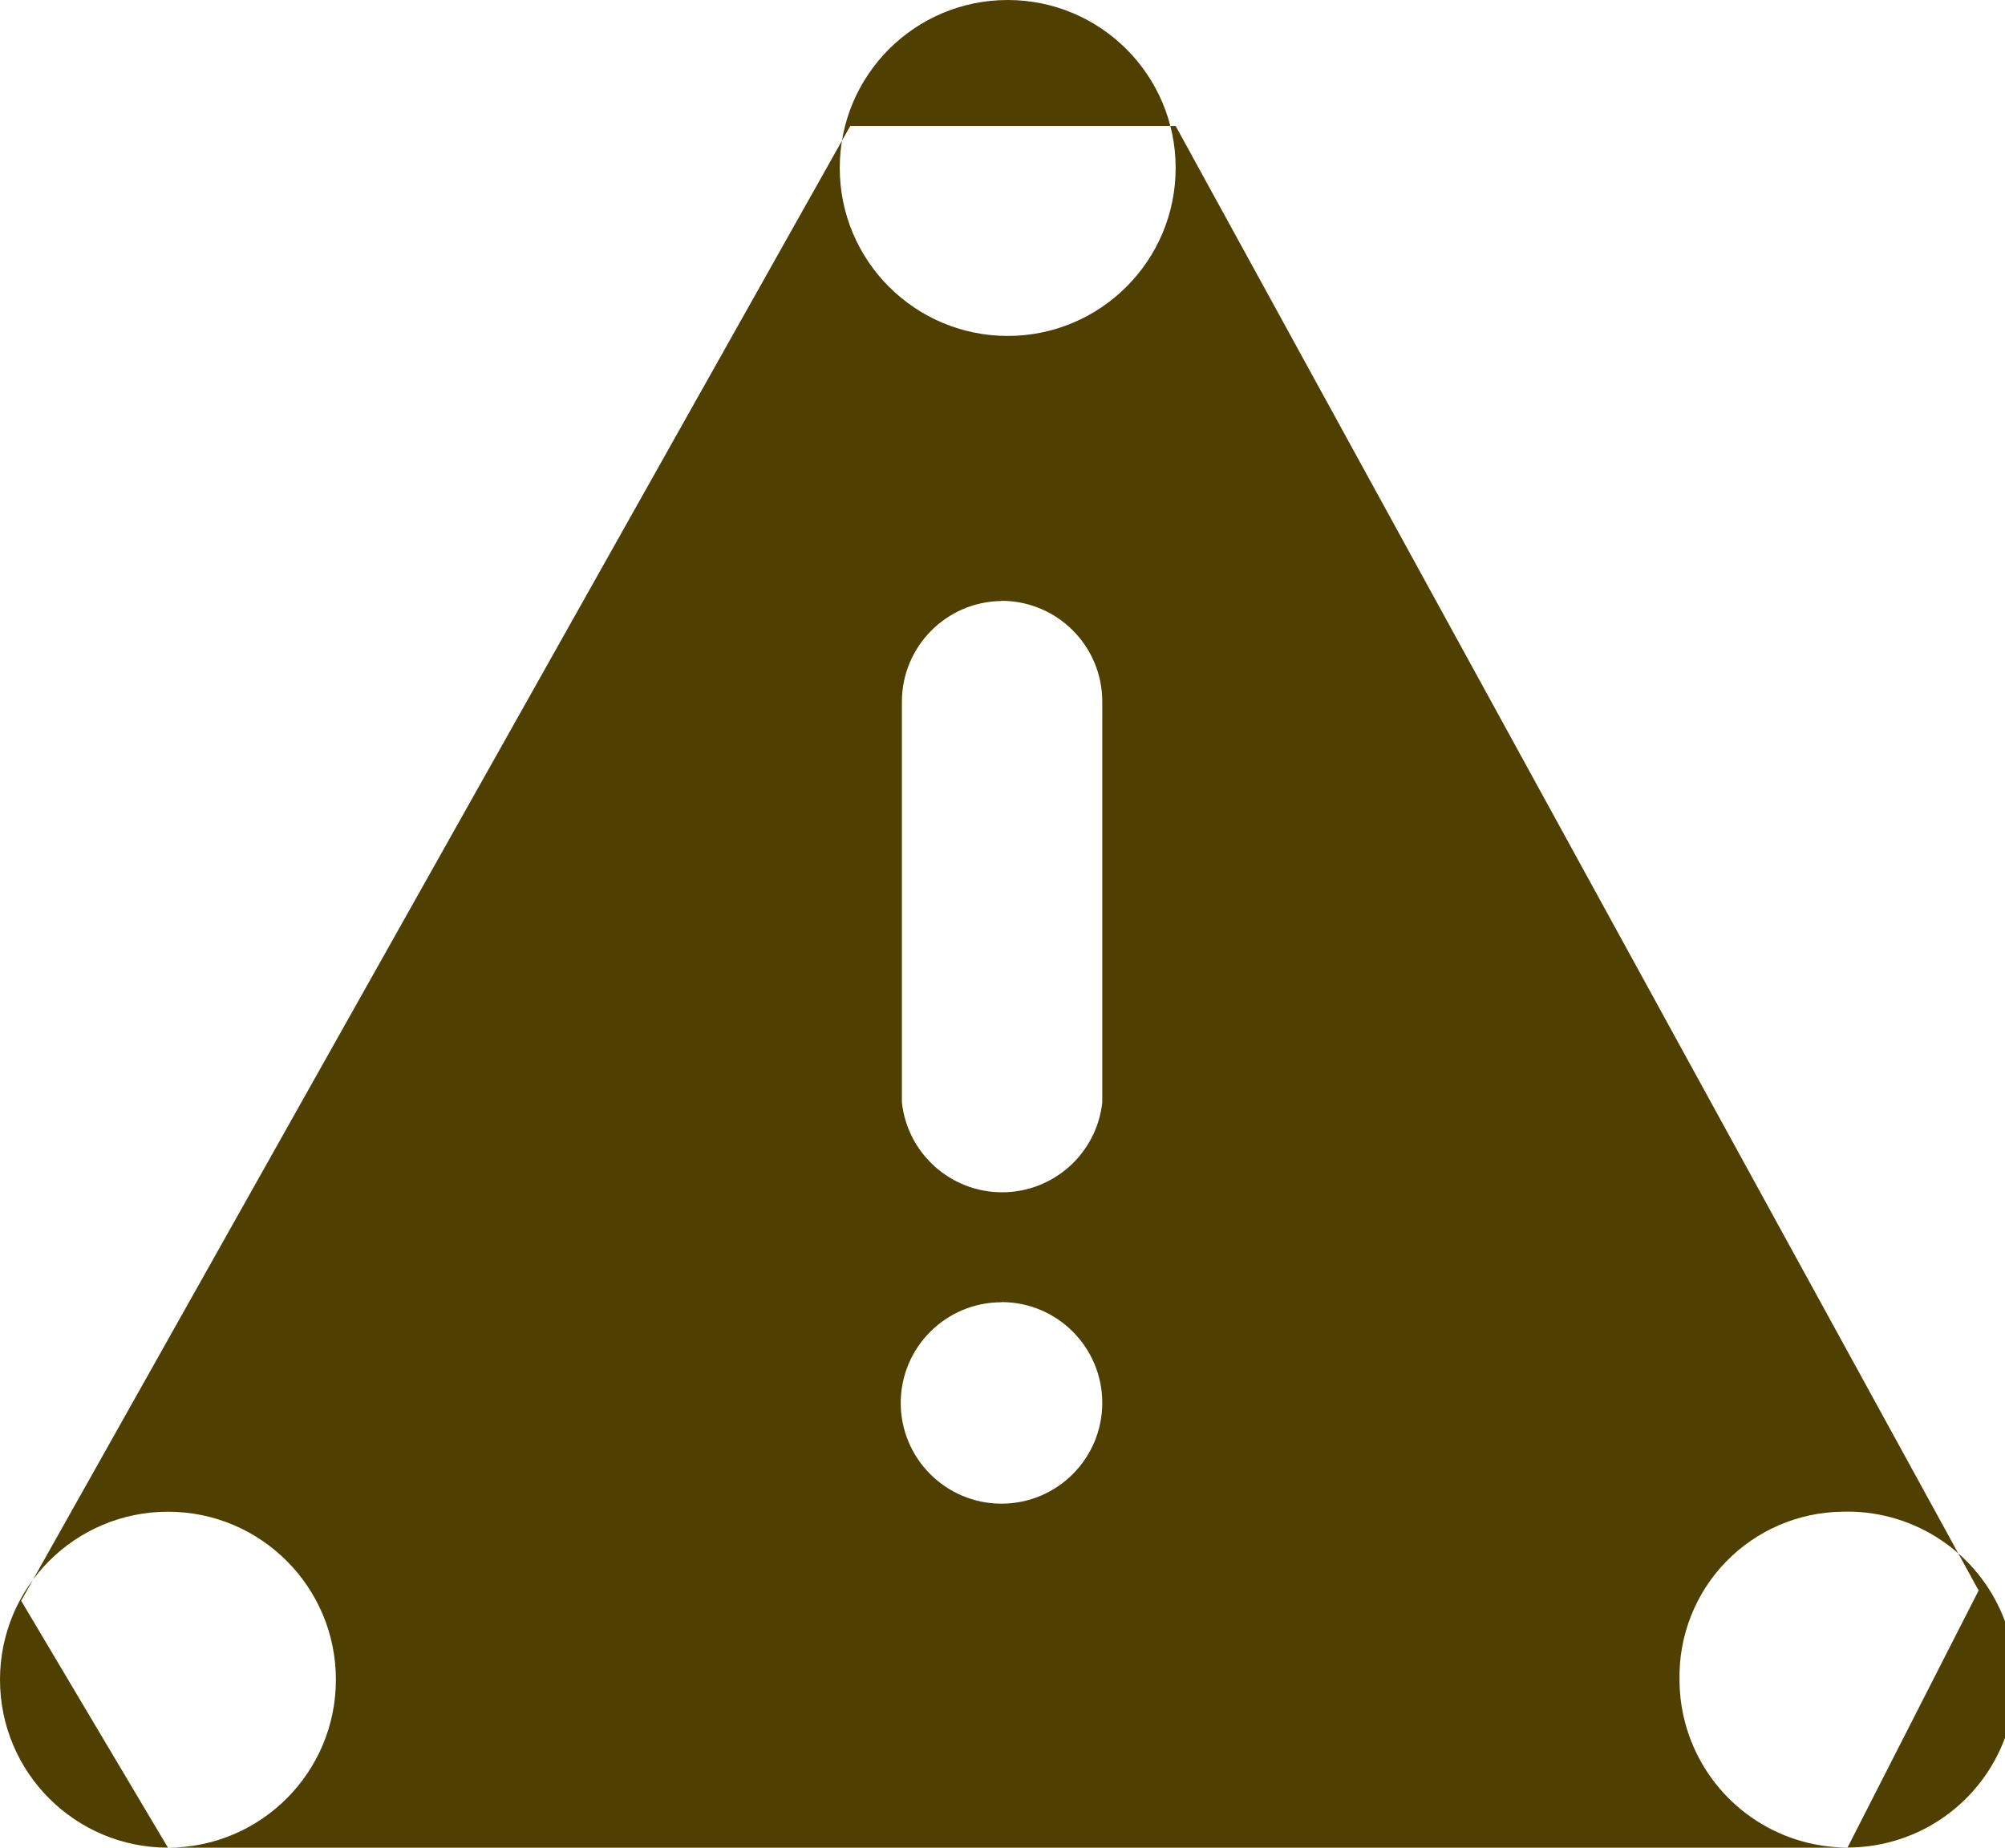
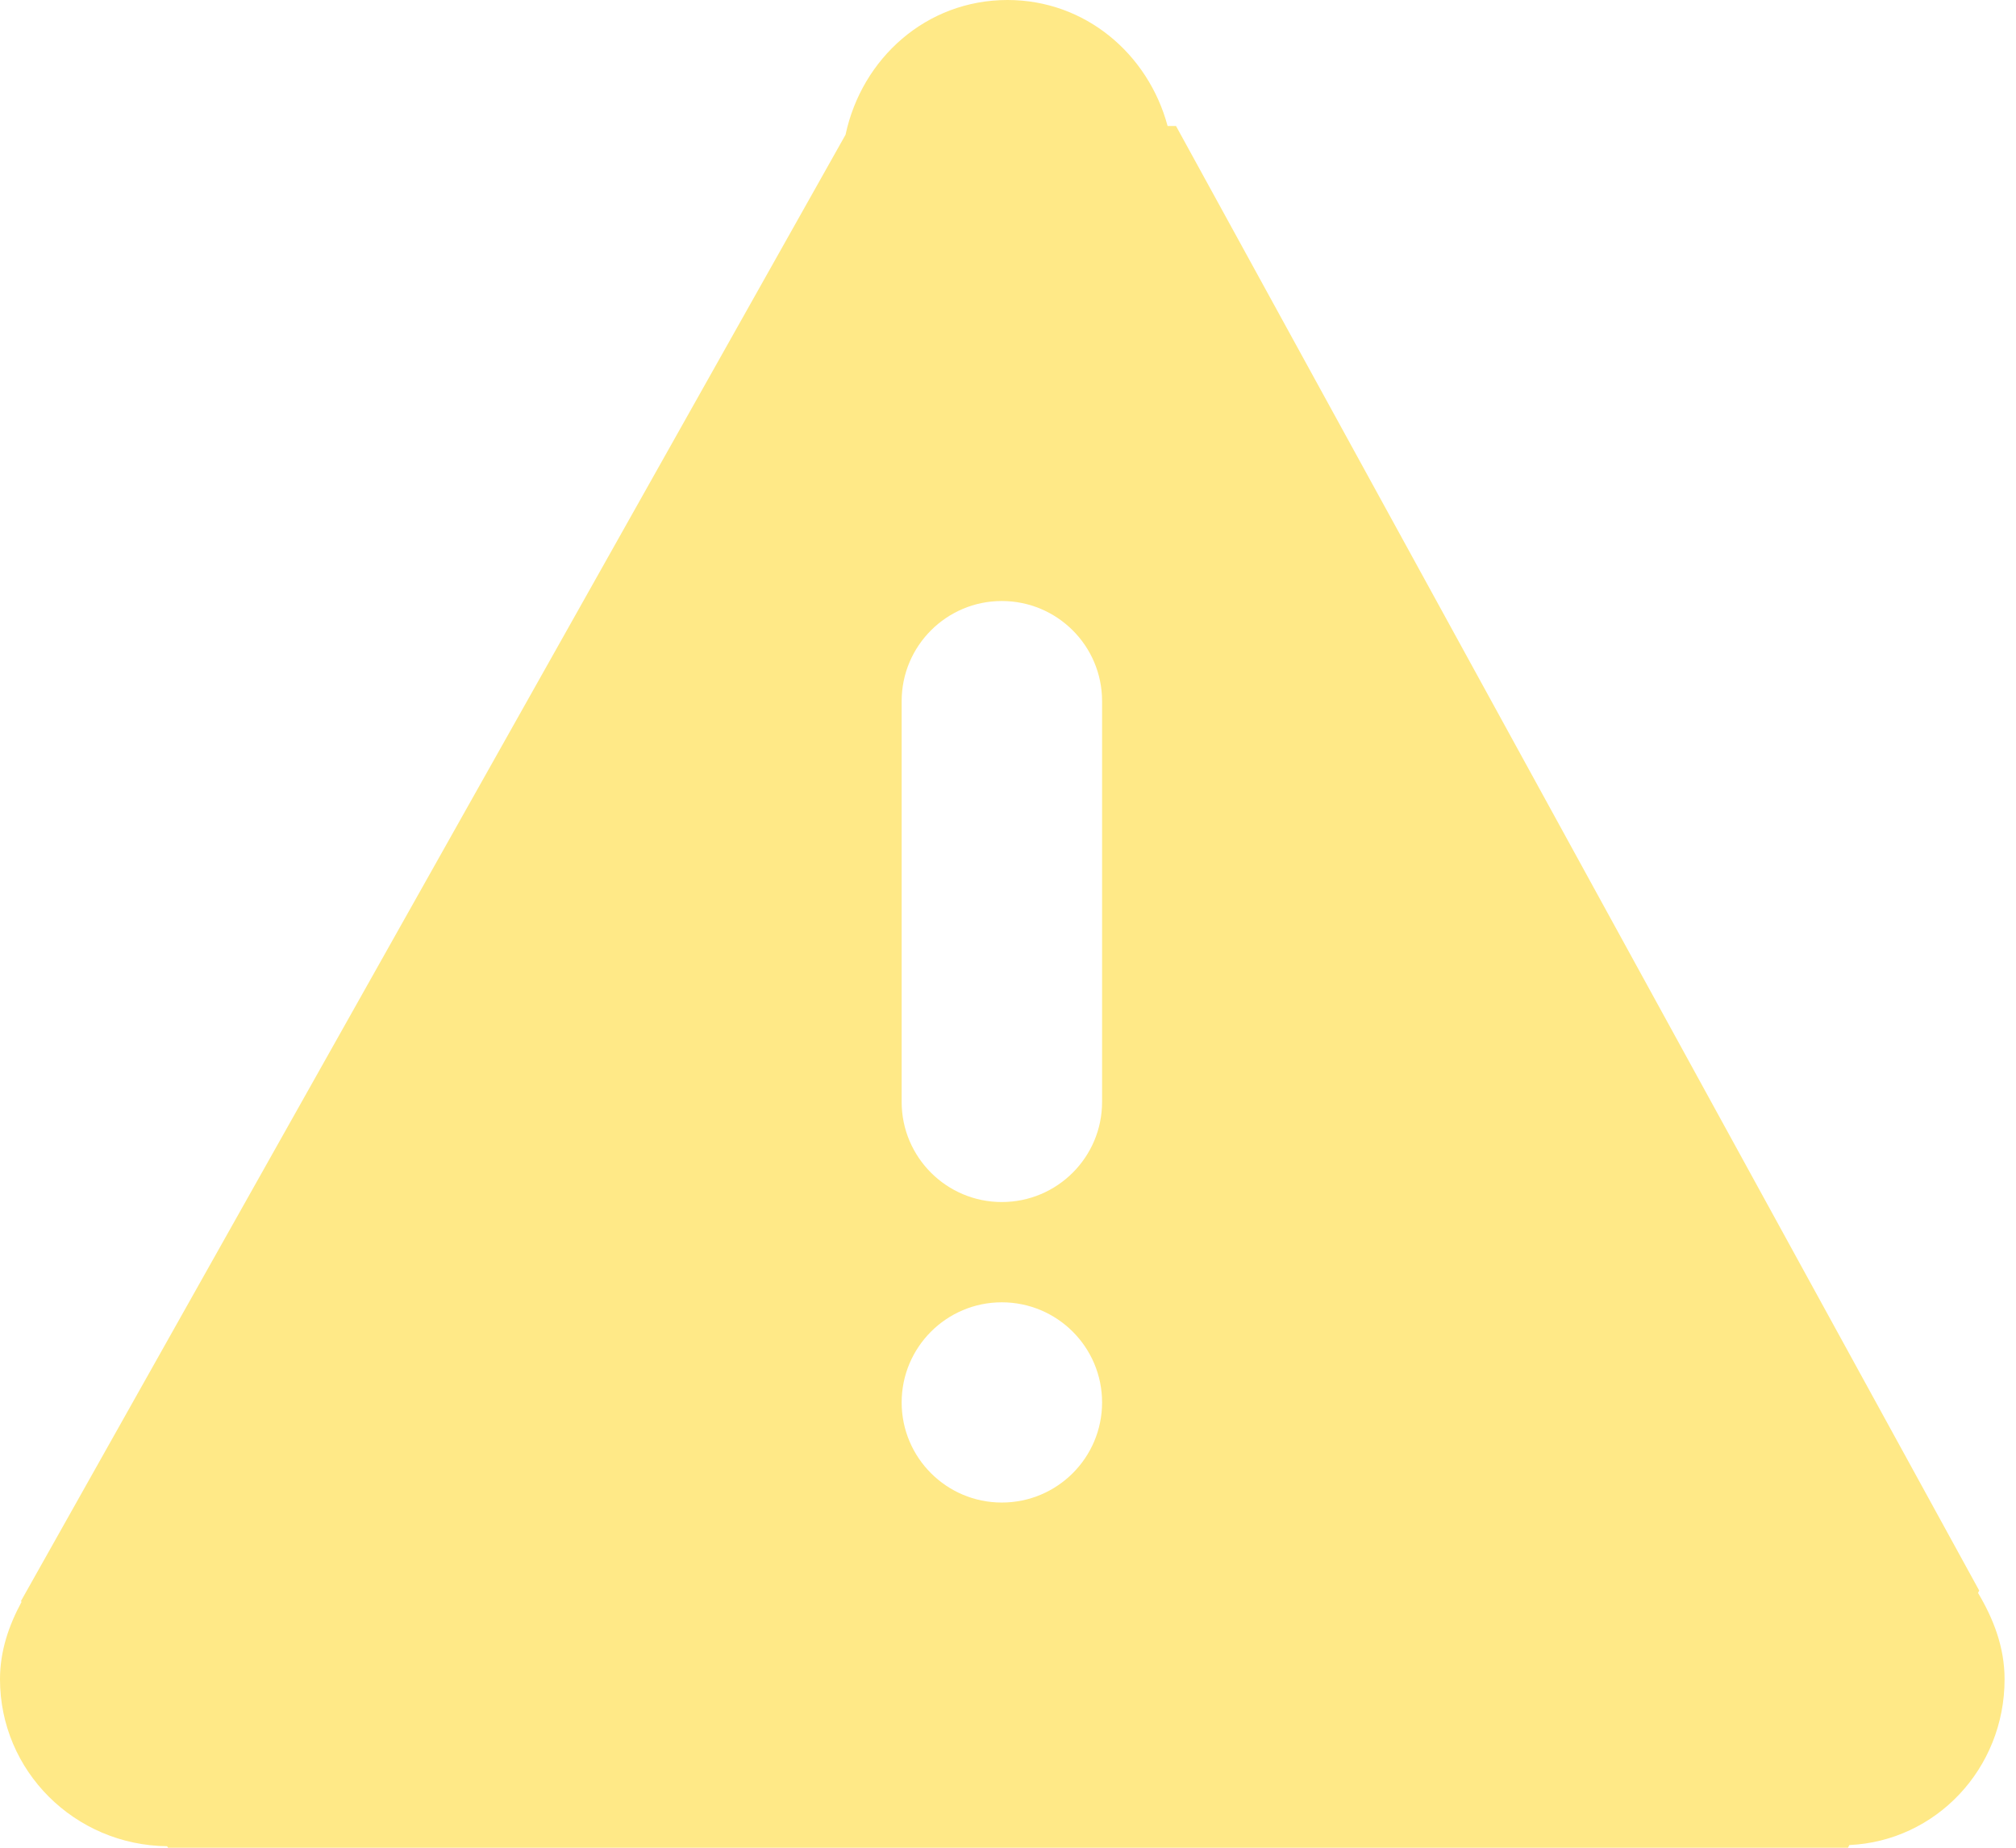
- <svg xmlns="http://www.w3.org/2000/svg" width="11.938" height="11" viewBox="0 0 11.938 11">
-   <path fill="#4f3f00" fill-rule="evenodd" d="M51,850a1,1,0,1,1-1,1A1,1,0,0,1,51,850ZM46,859a1,1,0,1,1-1,1A1,1,0,0,1,46,859Zm9.963,0A1,1,0,1,1,55,860,0.981,0.981,0,0,1,55.967,859Zm-5.9-8.251-4.937,8.781L46,861H56l0.781-1.531L52,850.75H50.063Zm0.9,2.828a0.6,0.6,0,0,1,.6.6v2.386a0.6,0.6,0,0,1-1.193,0v-2.386A0.6,0.6,0,0,1,50.963,853.578Zm0,4.175a0.6,0.6,0,1,1-.6.6A0.6,0.6,0,0,1,50.963,857.753Z" transform="translate(-45 -850)" />
+ <svg xmlns="http://www.w3.org/2000/svg" width="12px" height="11px" viewBox="0 0 12 11">
+   <path fill-rule="evenodd" fill="rgb(255, 233, 135)" d="M11.932,9.997 C11.932,10.532 11.521,10.961 11.008,10.984 L11.000,11.000 L1.000,11.000 L0.995,10.991 C0.444,10.985 -0.000,10.543 -0.000,9.997 C-0.000,9.828 0.053,9.676 0.128,9.537 L0.125,9.531 L5.033,0.802 C5.130,0.347 5.514,-0.000 5.997,-0.000 C6.461,-0.000 6.835,0.322 6.950,0.750 L7.000,0.750 L11.781,9.469 L11.774,9.483 C11.865,9.636 11.932,9.805 11.932,9.997 ZM6.560,4.174 C6.560,3.845 6.293,3.578 5.963,3.578 C5.634,3.578 5.367,3.845 5.367,4.174 L5.367,6.560 C5.367,6.889 5.634,7.156 5.963,7.156 C6.293,7.156 6.560,6.889 6.560,6.560 L6.560,4.174 ZM5.963,7.753 C5.634,7.753 5.367,8.020 5.367,8.349 C5.367,8.678 5.634,8.945 5.963,8.945 C6.293,8.945 6.560,8.678 6.560,8.349 C6.560,8.020 6.293,7.753 5.963,7.753 Z" />
</svg>
